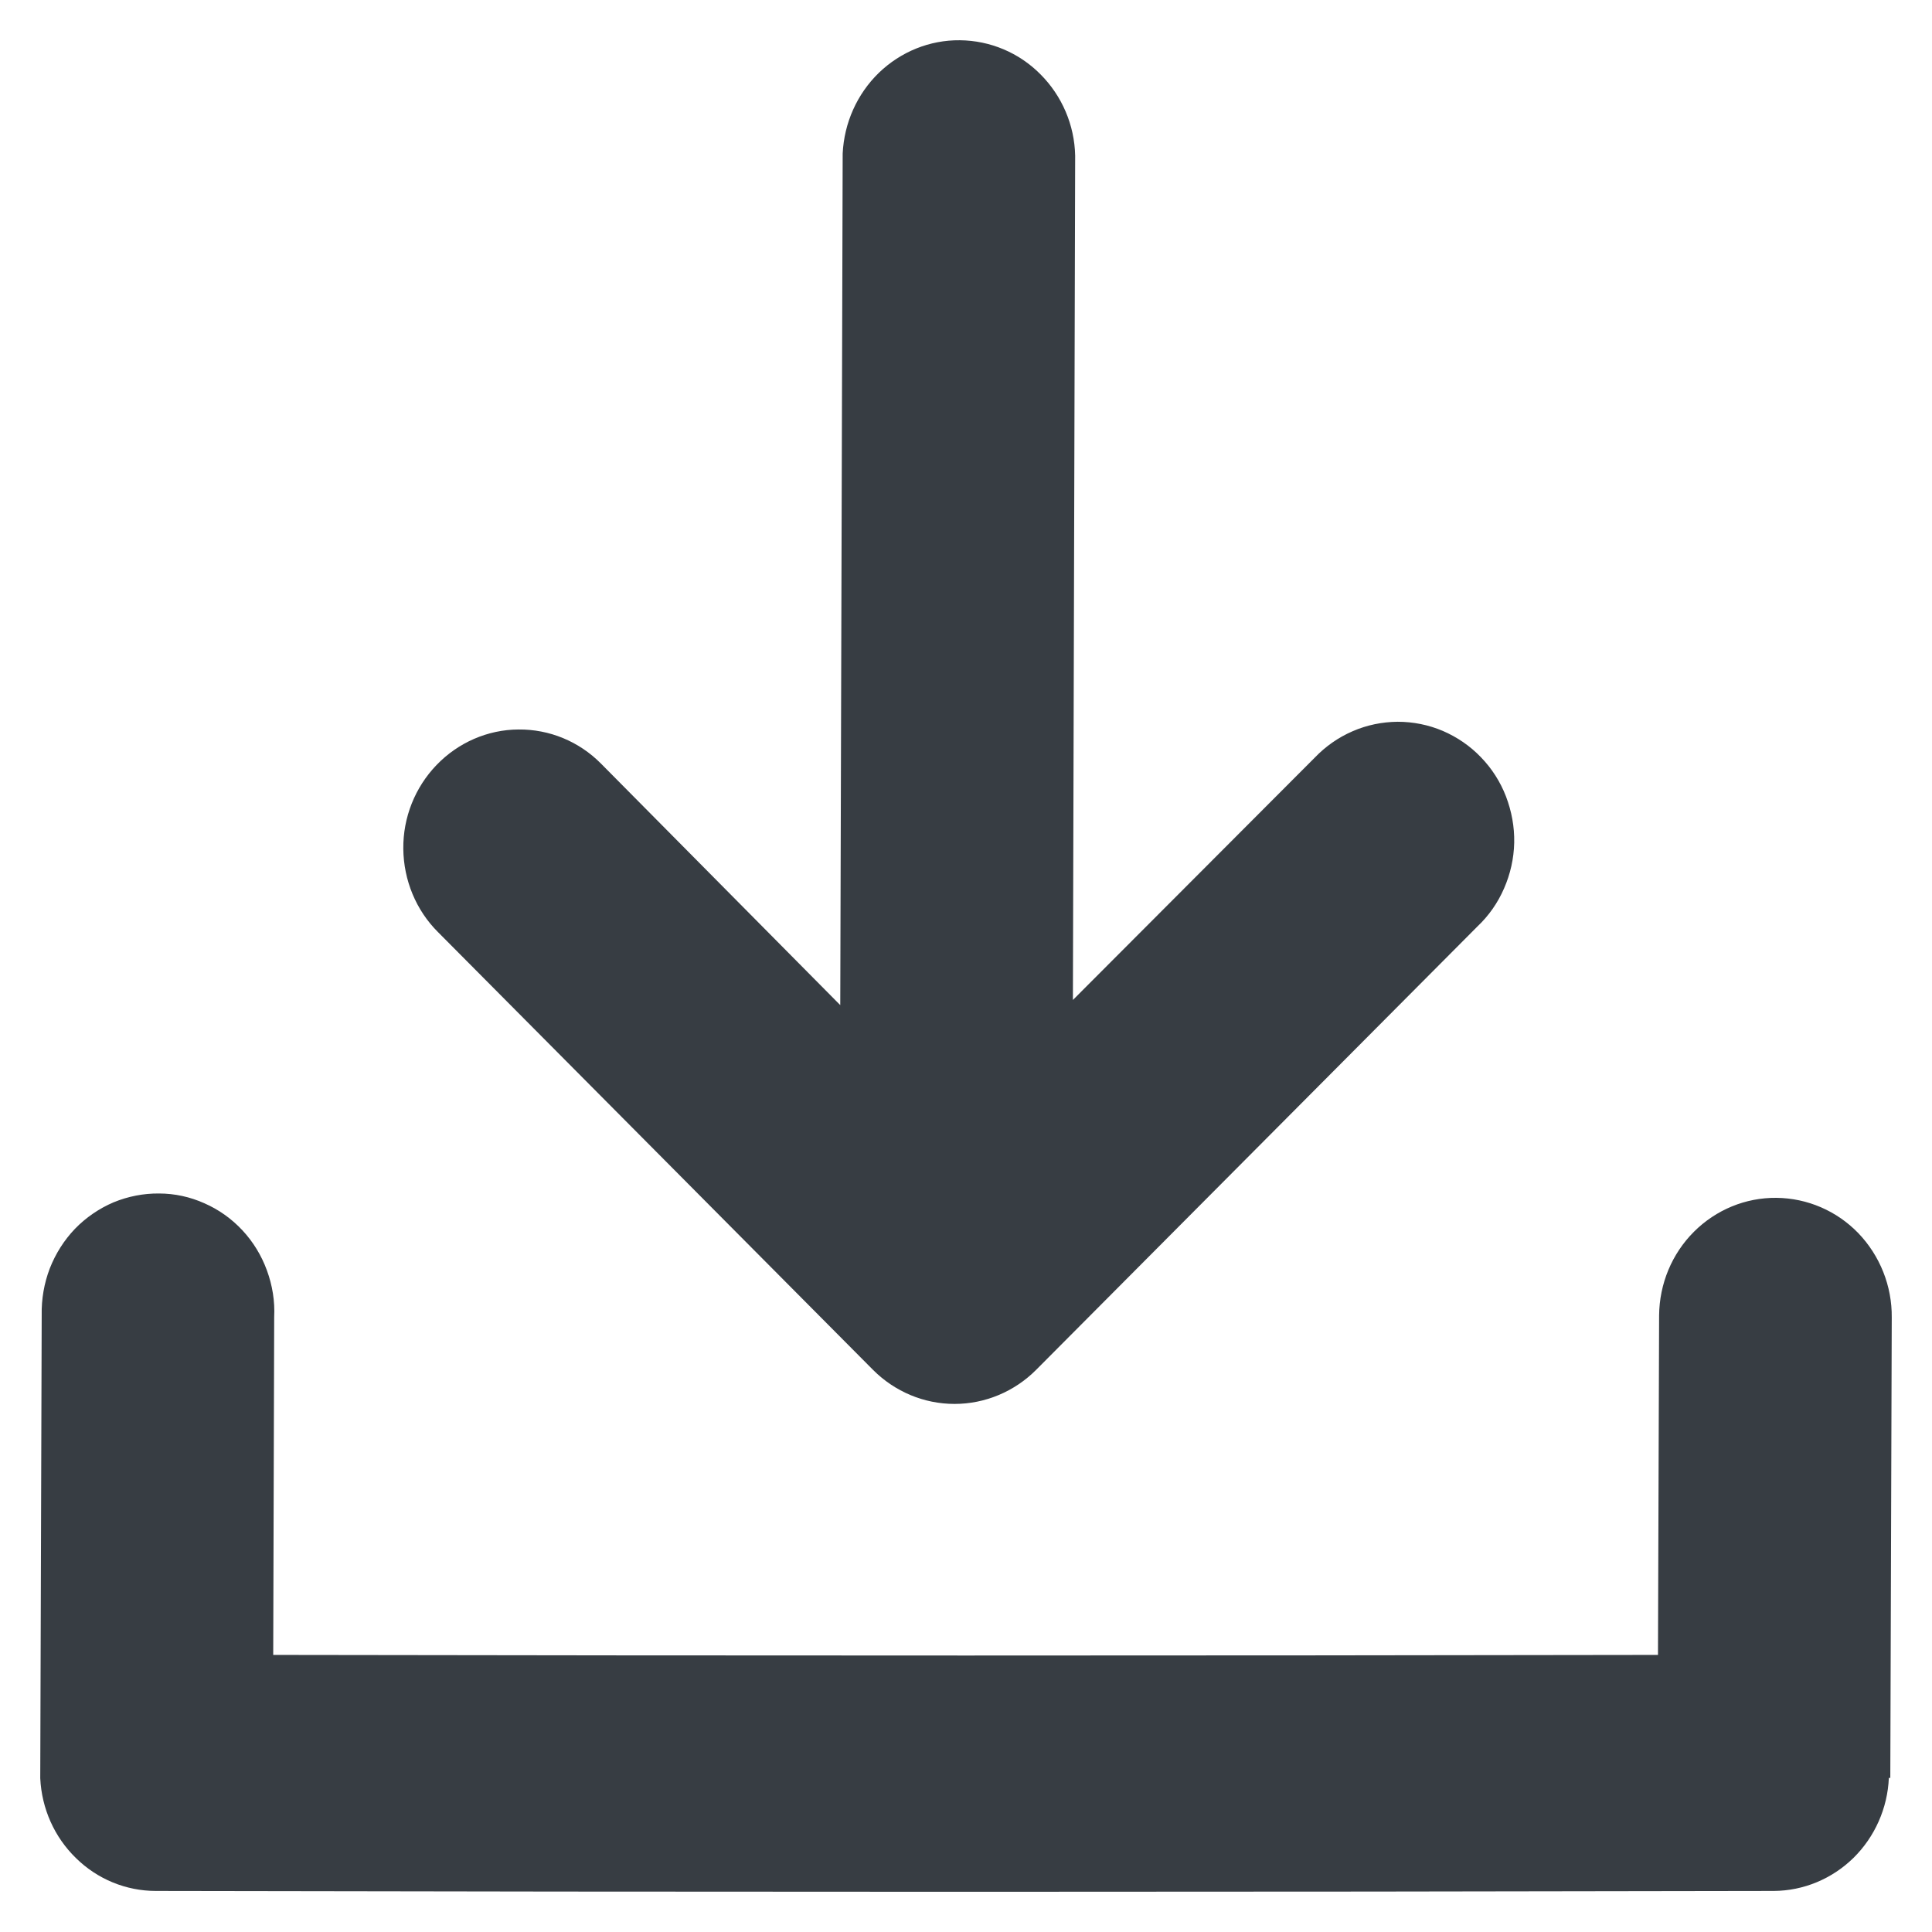
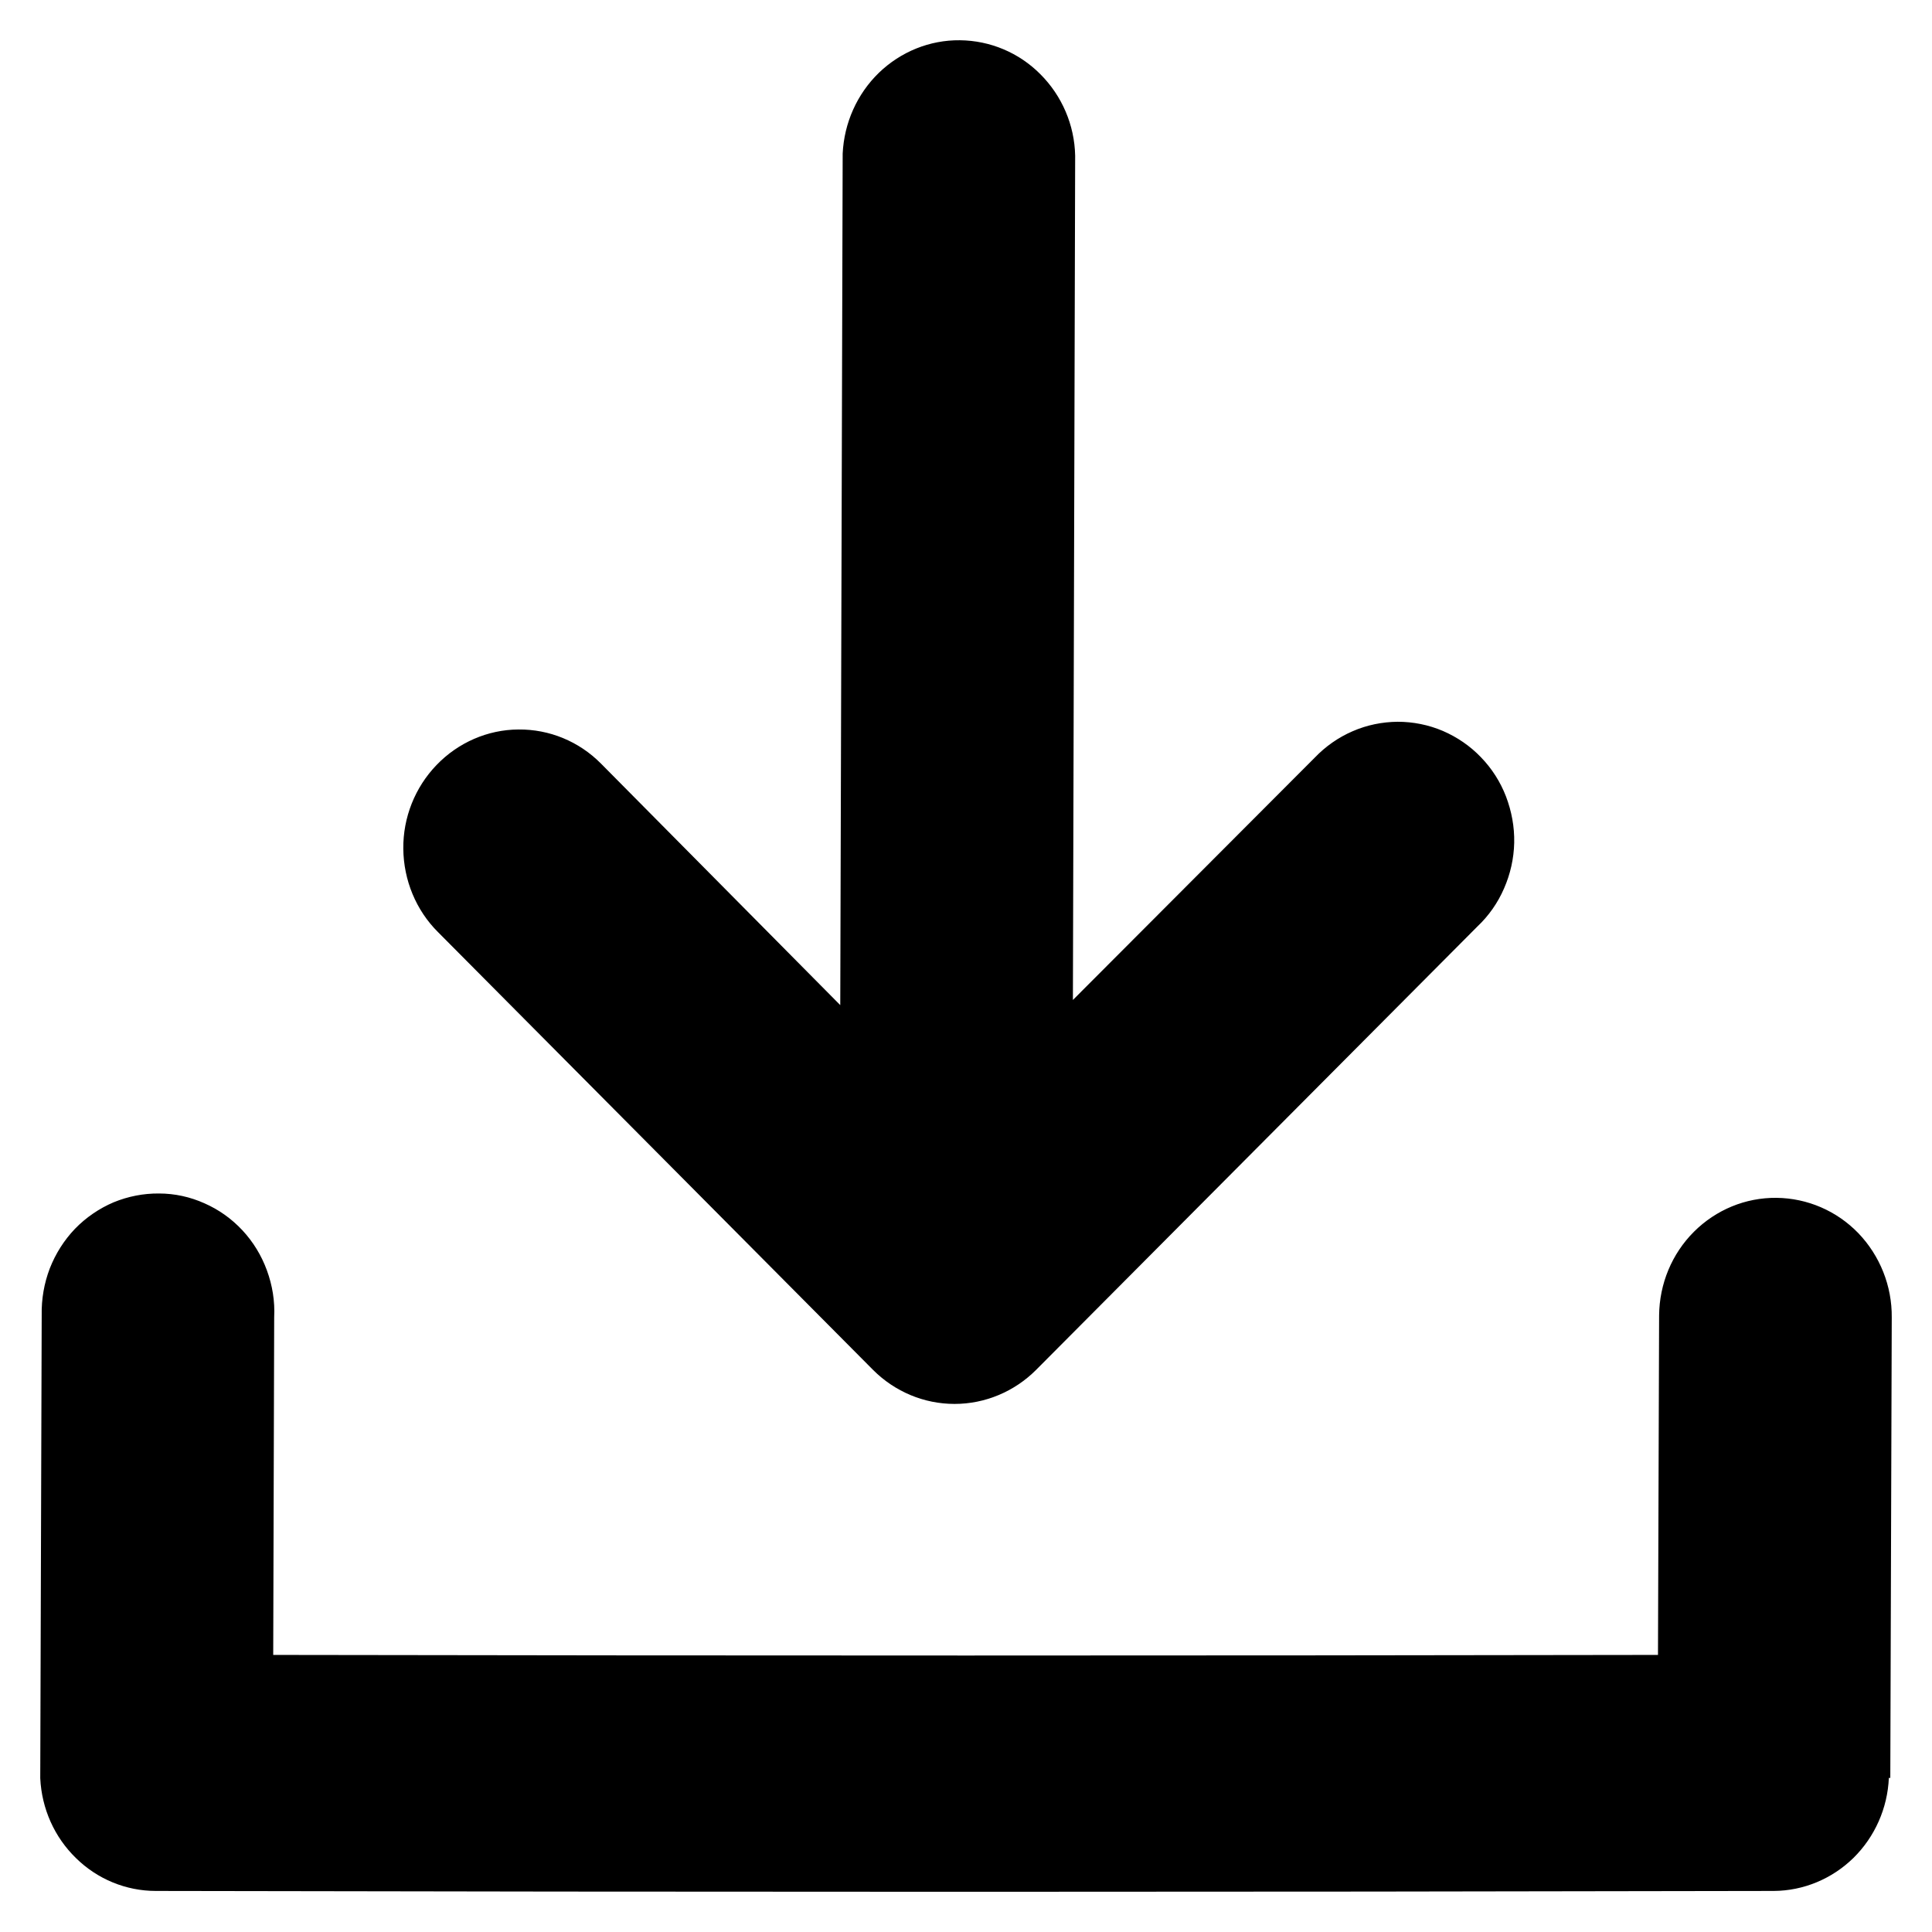
<svg xmlns="http://www.w3.org/2000/svg" width="12" height="12" viewBox="0 0 12 12" fill="none">
-   <path d="M8.166 4.706C8.233 4.636 8.313 4.58 8.401 4.542C8.49 4.503 8.585 4.484 8.681 4.483C8.777 4.483 8.873 4.502 8.962 4.54C9.05 4.578 9.131 4.633 9.198 4.703C9.266 4.773 9.319 4.856 9.354 4.947C9.389 5.039 9.407 5.136 9.405 5.234C9.403 5.332 9.381 5.429 9.342 5.518C9.303 5.608 9.247 5.688 9.176 5.755L6.435 8.509C6.3 8.644 6.118 8.72 5.929 8.72C5.739 8.72 5.558 8.644 5.423 8.509L2.721 5.79C2.584 5.654 2.507 5.467 2.505 5.272C2.503 5.077 2.578 4.89 2.712 4.751C2.846 4.612 3.029 4.532 3.22 4.531C3.412 4.529 3.596 4.605 3.732 4.742L5.219 6.243L5.234 0.954C5.243 0.764 5.323 0.584 5.459 0.452C5.595 0.321 5.775 0.248 5.962 0.25C6.15 0.252 6.329 0.327 6.462 0.461C6.596 0.595 6.674 0.776 6.678 0.967L6.664 6.211L8.166 4.706ZM0.25 11.045L0.259 8.168C0.257 8.069 0.274 7.971 0.309 7.879C0.345 7.787 0.398 7.703 0.466 7.632C0.534 7.562 0.616 7.506 0.705 7.468C0.795 7.431 0.891 7.412 0.988 7.413C1.085 7.413 1.181 7.434 1.27 7.474C1.359 7.513 1.439 7.57 1.506 7.642C1.573 7.714 1.624 7.798 1.658 7.891C1.692 7.984 1.708 8.082 1.703 8.181L1.697 10.279C4.567 10.284 7.434 10.284 10.298 10.279L10.305 8.17C10.307 7.974 10.384 7.788 10.521 7.651C10.658 7.514 10.842 7.438 11.034 7.44C11.226 7.442 11.409 7.521 11.543 7.66C11.677 7.8 11.752 7.988 11.75 8.183L11.741 11.043H11.732C11.724 11.231 11.645 11.409 11.512 11.54C11.379 11.67 11.202 11.744 11.017 11.745C7.665 11.752 4.315 11.752 0.968 11.745C0.783 11.745 0.605 11.672 0.472 11.541C0.338 11.411 0.259 11.234 0.25 11.045Z" fill="#373D43" />
+   <path d="M8.166 4.706C8.233 4.636 8.313 4.58 8.401 4.542C8.49 4.503 8.585 4.484 8.681 4.483C8.777 4.483 8.873 4.502 8.962 4.54C9.05 4.578 9.131 4.633 9.198 4.703C9.266 4.773 9.319 4.856 9.354 4.947C9.389 5.039 9.407 5.136 9.405 5.234C9.403 5.332 9.381 5.429 9.342 5.518C9.303 5.608 9.247 5.688 9.176 5.755L6.435 8.509C6.3 8.644 6.118 8.72 5.929 8.72C5.739 8.72 5.558 8.644 5.423 8.509L2.721 5.79C2.584 5.654 2.507 5.467 2.505 5.272C2.503 5.077 2.578 4.89 2.712 4.751C2.846 4.612 3.029 4.532 3.22 4.531C3.412 4.529 3.596 4.605 3.732 4.742L5.219 6.243L5.234 0.954C5.243 0.764 5.323 0.584 5.459 0.452C5.595 0.321 5.775 0.248 5.962 0.25C6.15 0.252 6.329 0.327 6.462 0.461C6.596 0.595 6.674 0.776 6.678 0.967L6.664 6.211L8.166 4.706ZM0.25 11.045L0.259 8.168C0.257 8.069 0.274 7.971 0.309 7.879C0.345 7.787 0.398 7.703 0.466 7.632C0.534 7.562 0.616 7.506 0.705 7.468C0.795 7.431 0.891 7.412 0.988 7.413C1.085 7.413 1.181 7.434 1.27 7.474C1.359 7.513 1.439 7.57 1.506 7.642C1.573 7.714 1.624 7.798 1.658 7.891C1.692 7.984 1.708 8.082 1.703 8.181L1.697 10.279C4.567 10.284 7.434 10.284 10.298 10.279L10.305 8.17C10.307 7.974 10.384 7.788 10.521 7.651C10.658 7.514 10.842 7.438 11.034 7.44C11.226 7.442 11.409 7.521 11.543 7.66C11.677 7.8 11.752 7.988 11.75 8.183L11.741 11.043H11.732C11.724 11.231 11.645 11.409 11.512 11.54C11.379 11.67 11.202 11.744 11.017 11.745C7.665 11.752 4.315 11.752 0.968 11.745C0.783 11.745 0.605 11.672 0.472 11.541C0.338 11.411 0.259 11.234 0.25 11.045Z" fill="#000000" />
</svg>
